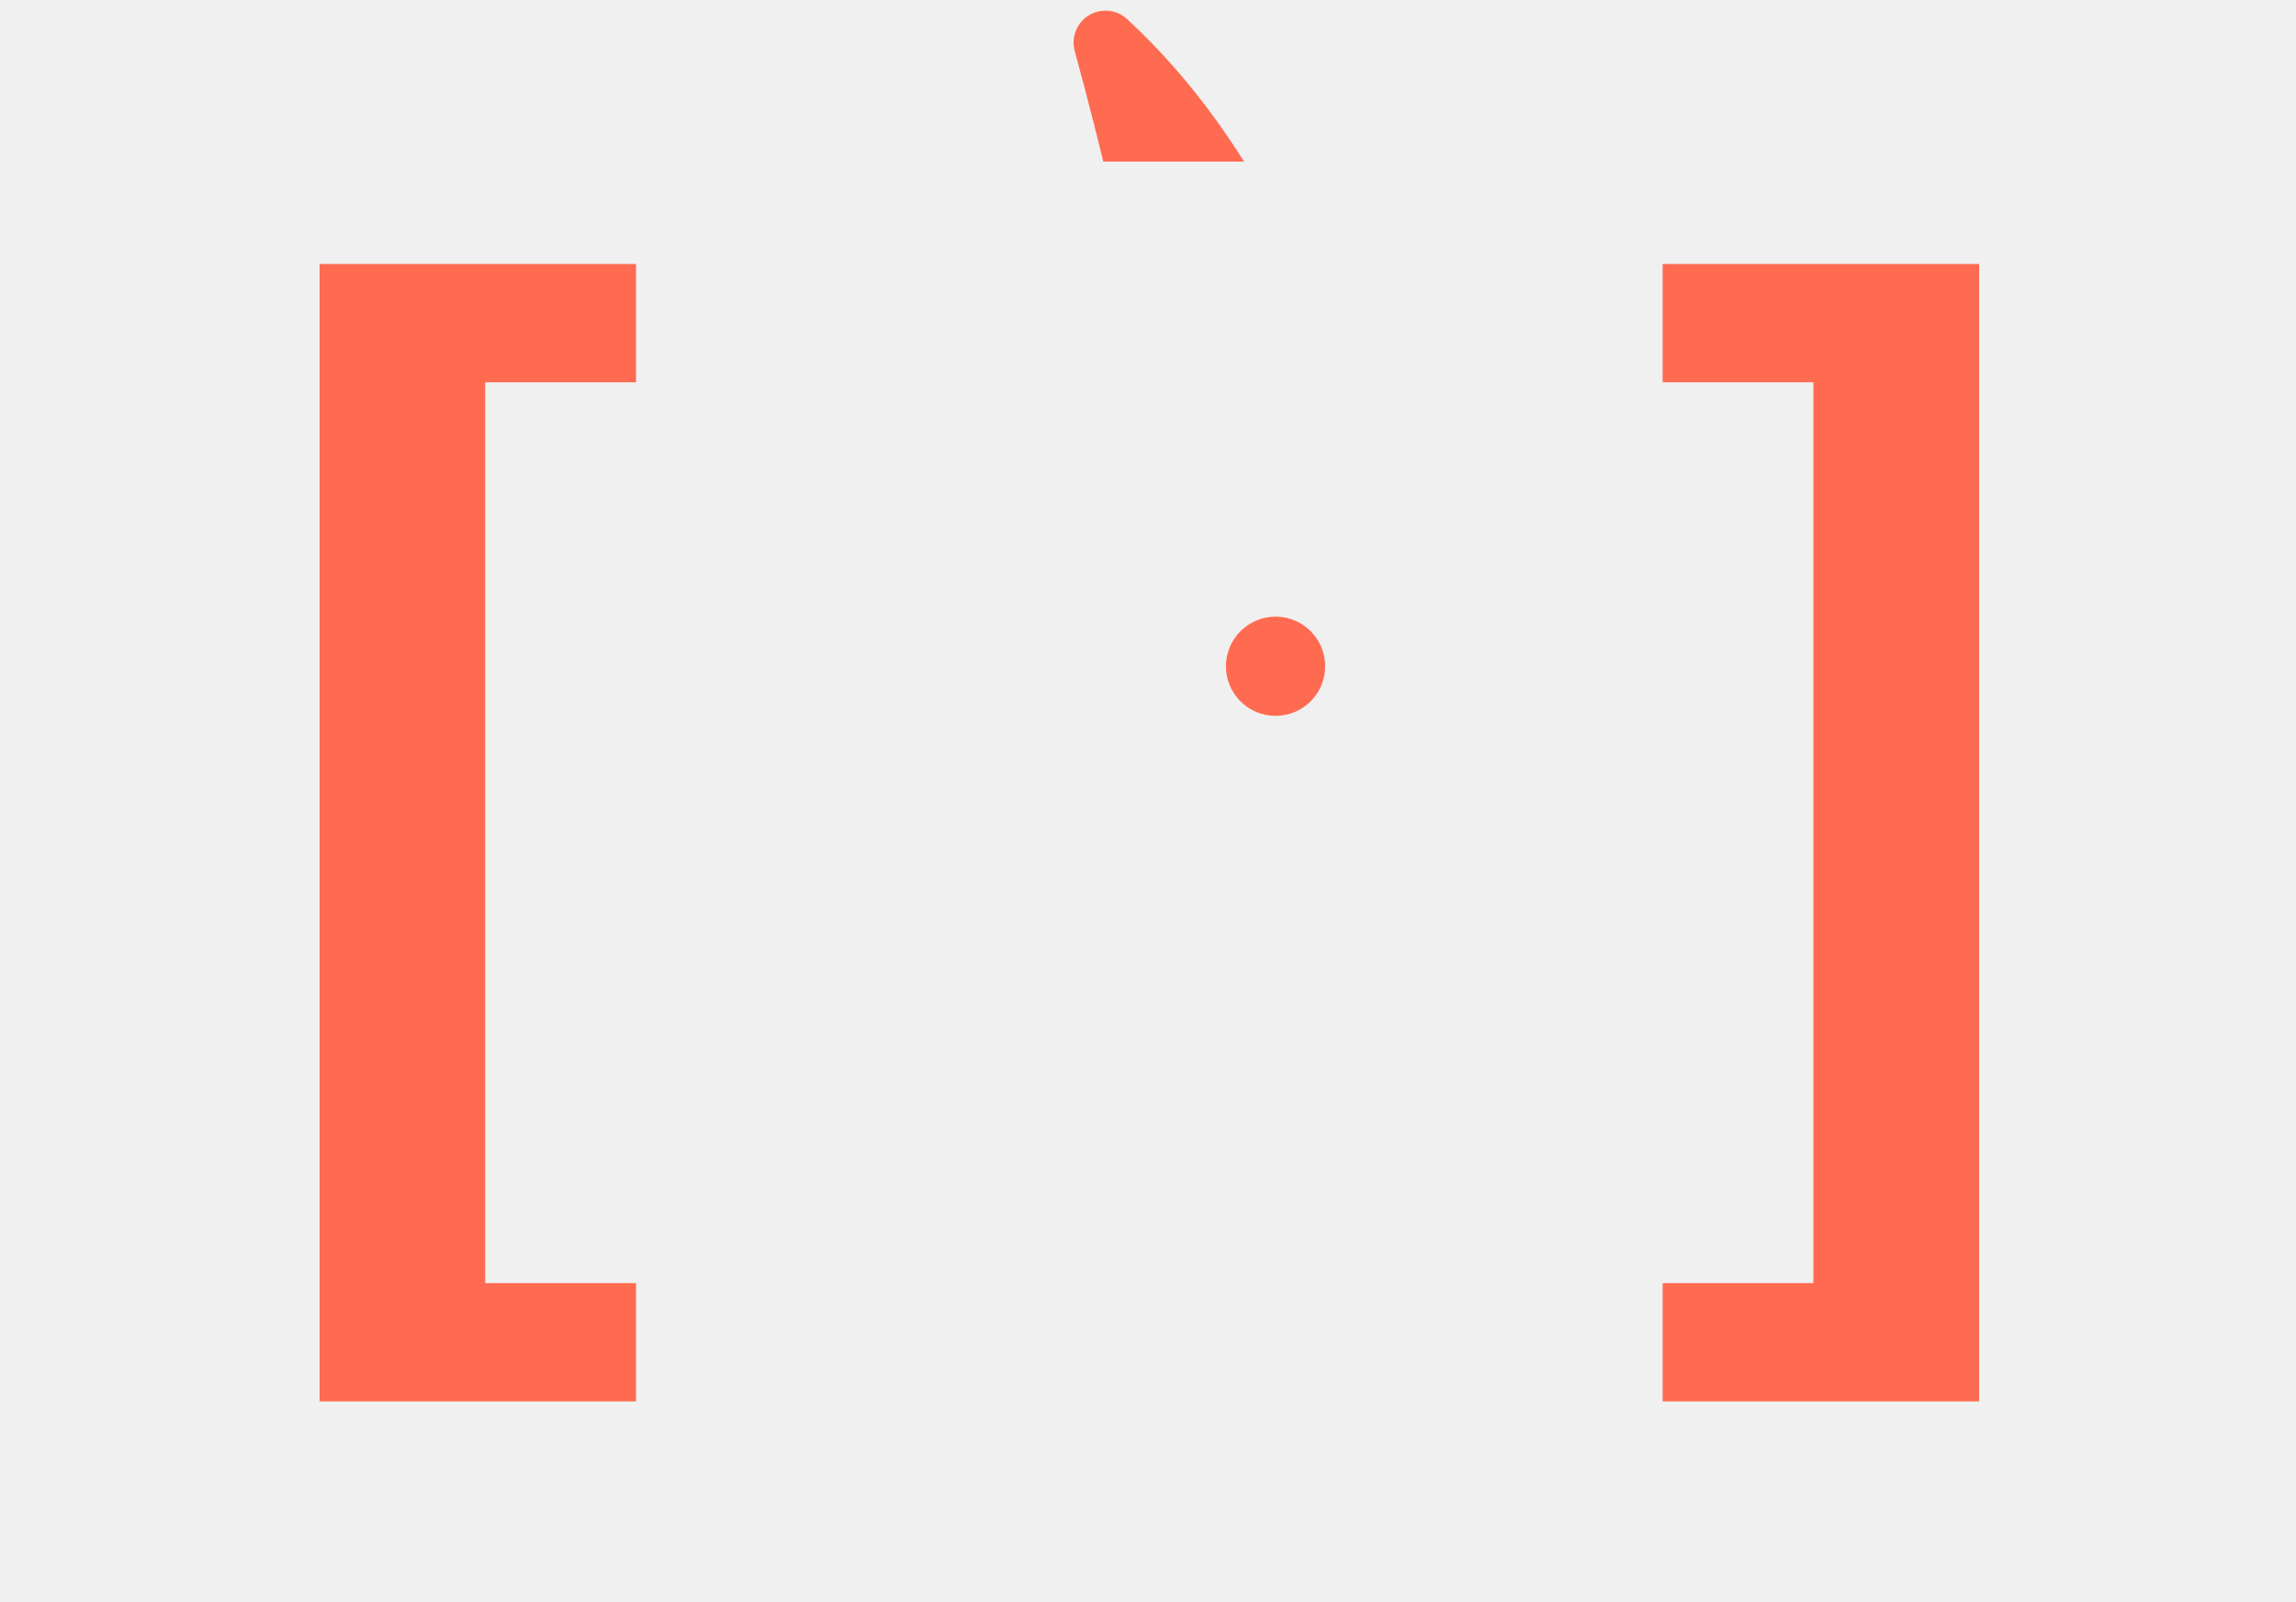
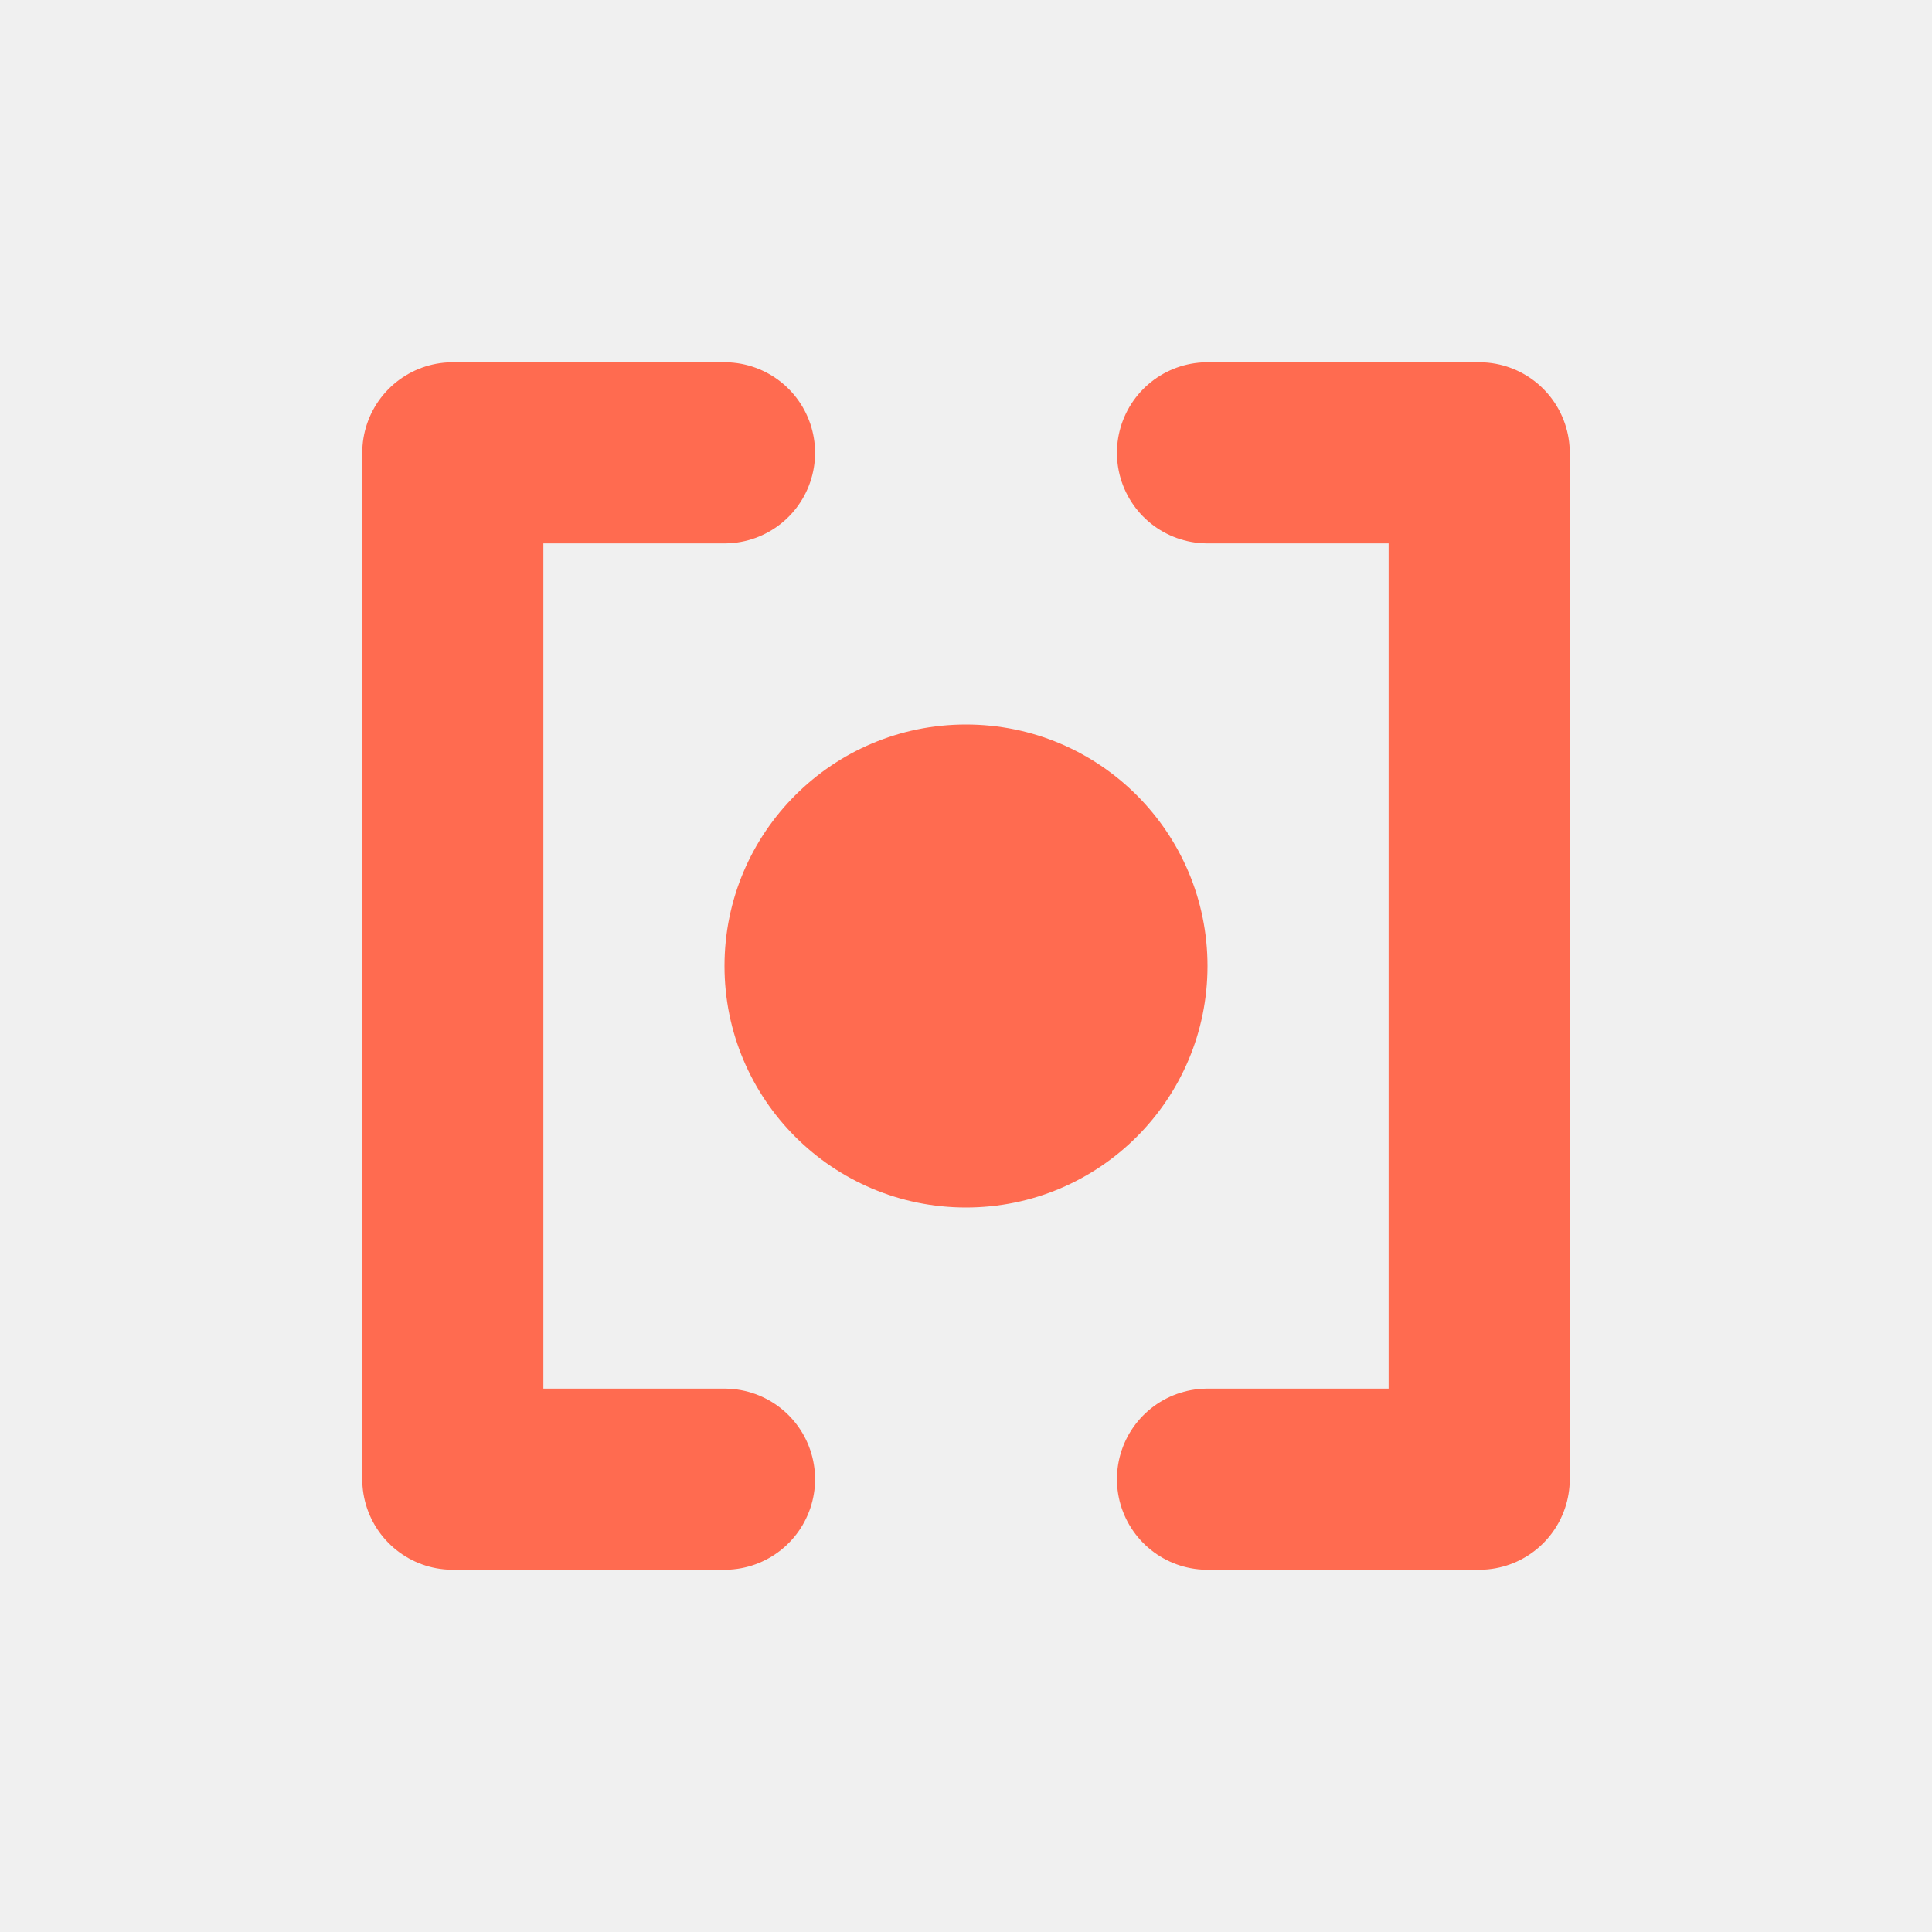
- <svg xmlns="http://www.w3.org/2000/svg" width="162" height="113" viewBox="196 55 162 113" role="img">
-   <defs>
-     <mask id="m" maskUnits="userSpaceOnUse">
-       <rect x="-200" y="-200" width="900" height="900" fill="white" />
-       <rect x="-4" y="16.4" width="62.2" height="108.8" fill="black" rx="2" />
-       <rect x="96" y="16.4" width="62.2" height="108.8" fill="black" rx="2" />
-     </mask>
-   </defs>
-   <g transform="translate(200, 40)" fill="none" stroke="#FF6B50" stroke-width="4.5" stroke-linecap="round" stroke-linejoin="round">
-     <text font-family="'JetBrains Mono', 'SF Mono', monospace" font-size="90" font-weight="800" fill="#FF6B50" stroke="none" x="0" y="102">[</text>
-     <g transform="translate(52, 10)">
-       <path d="M30,50 Q28,30 22,8 Q35,20 40,45" mask="url(#m)" />
-       <path d="M30,50 Q28,58 30,65" stroke-width="3" mask="url(#m)" />
-       <circle cx="34" cy="52" r="3.5" fill="#FF6B50" stroke="none" />
-     </g>
-     <text font-family="'JetBrains Mono', 'SF Mono', monospace" font-size="90" font-weight="800" fill="#FF6B50" stroke="none" x="100" y="102">]</text>
+ <svg xmlns="http://www.w3.org/2000/svg" width="64" height="64" viewBox="0 0 64 64" role="img" aria-label="oma">
+   <g fill="none" stroke="#FF6B50" stroke-width="6" stroke-linecap="round" stroke-linejoin="round">
+     <path d="M24 15 H15 V49 H24" />
+     <path d="M40 15 H49 V49 H40" />
  </g>
+   <circle cx="32" cy="32" r="8" fill="#FF6B50" />
</svg>
